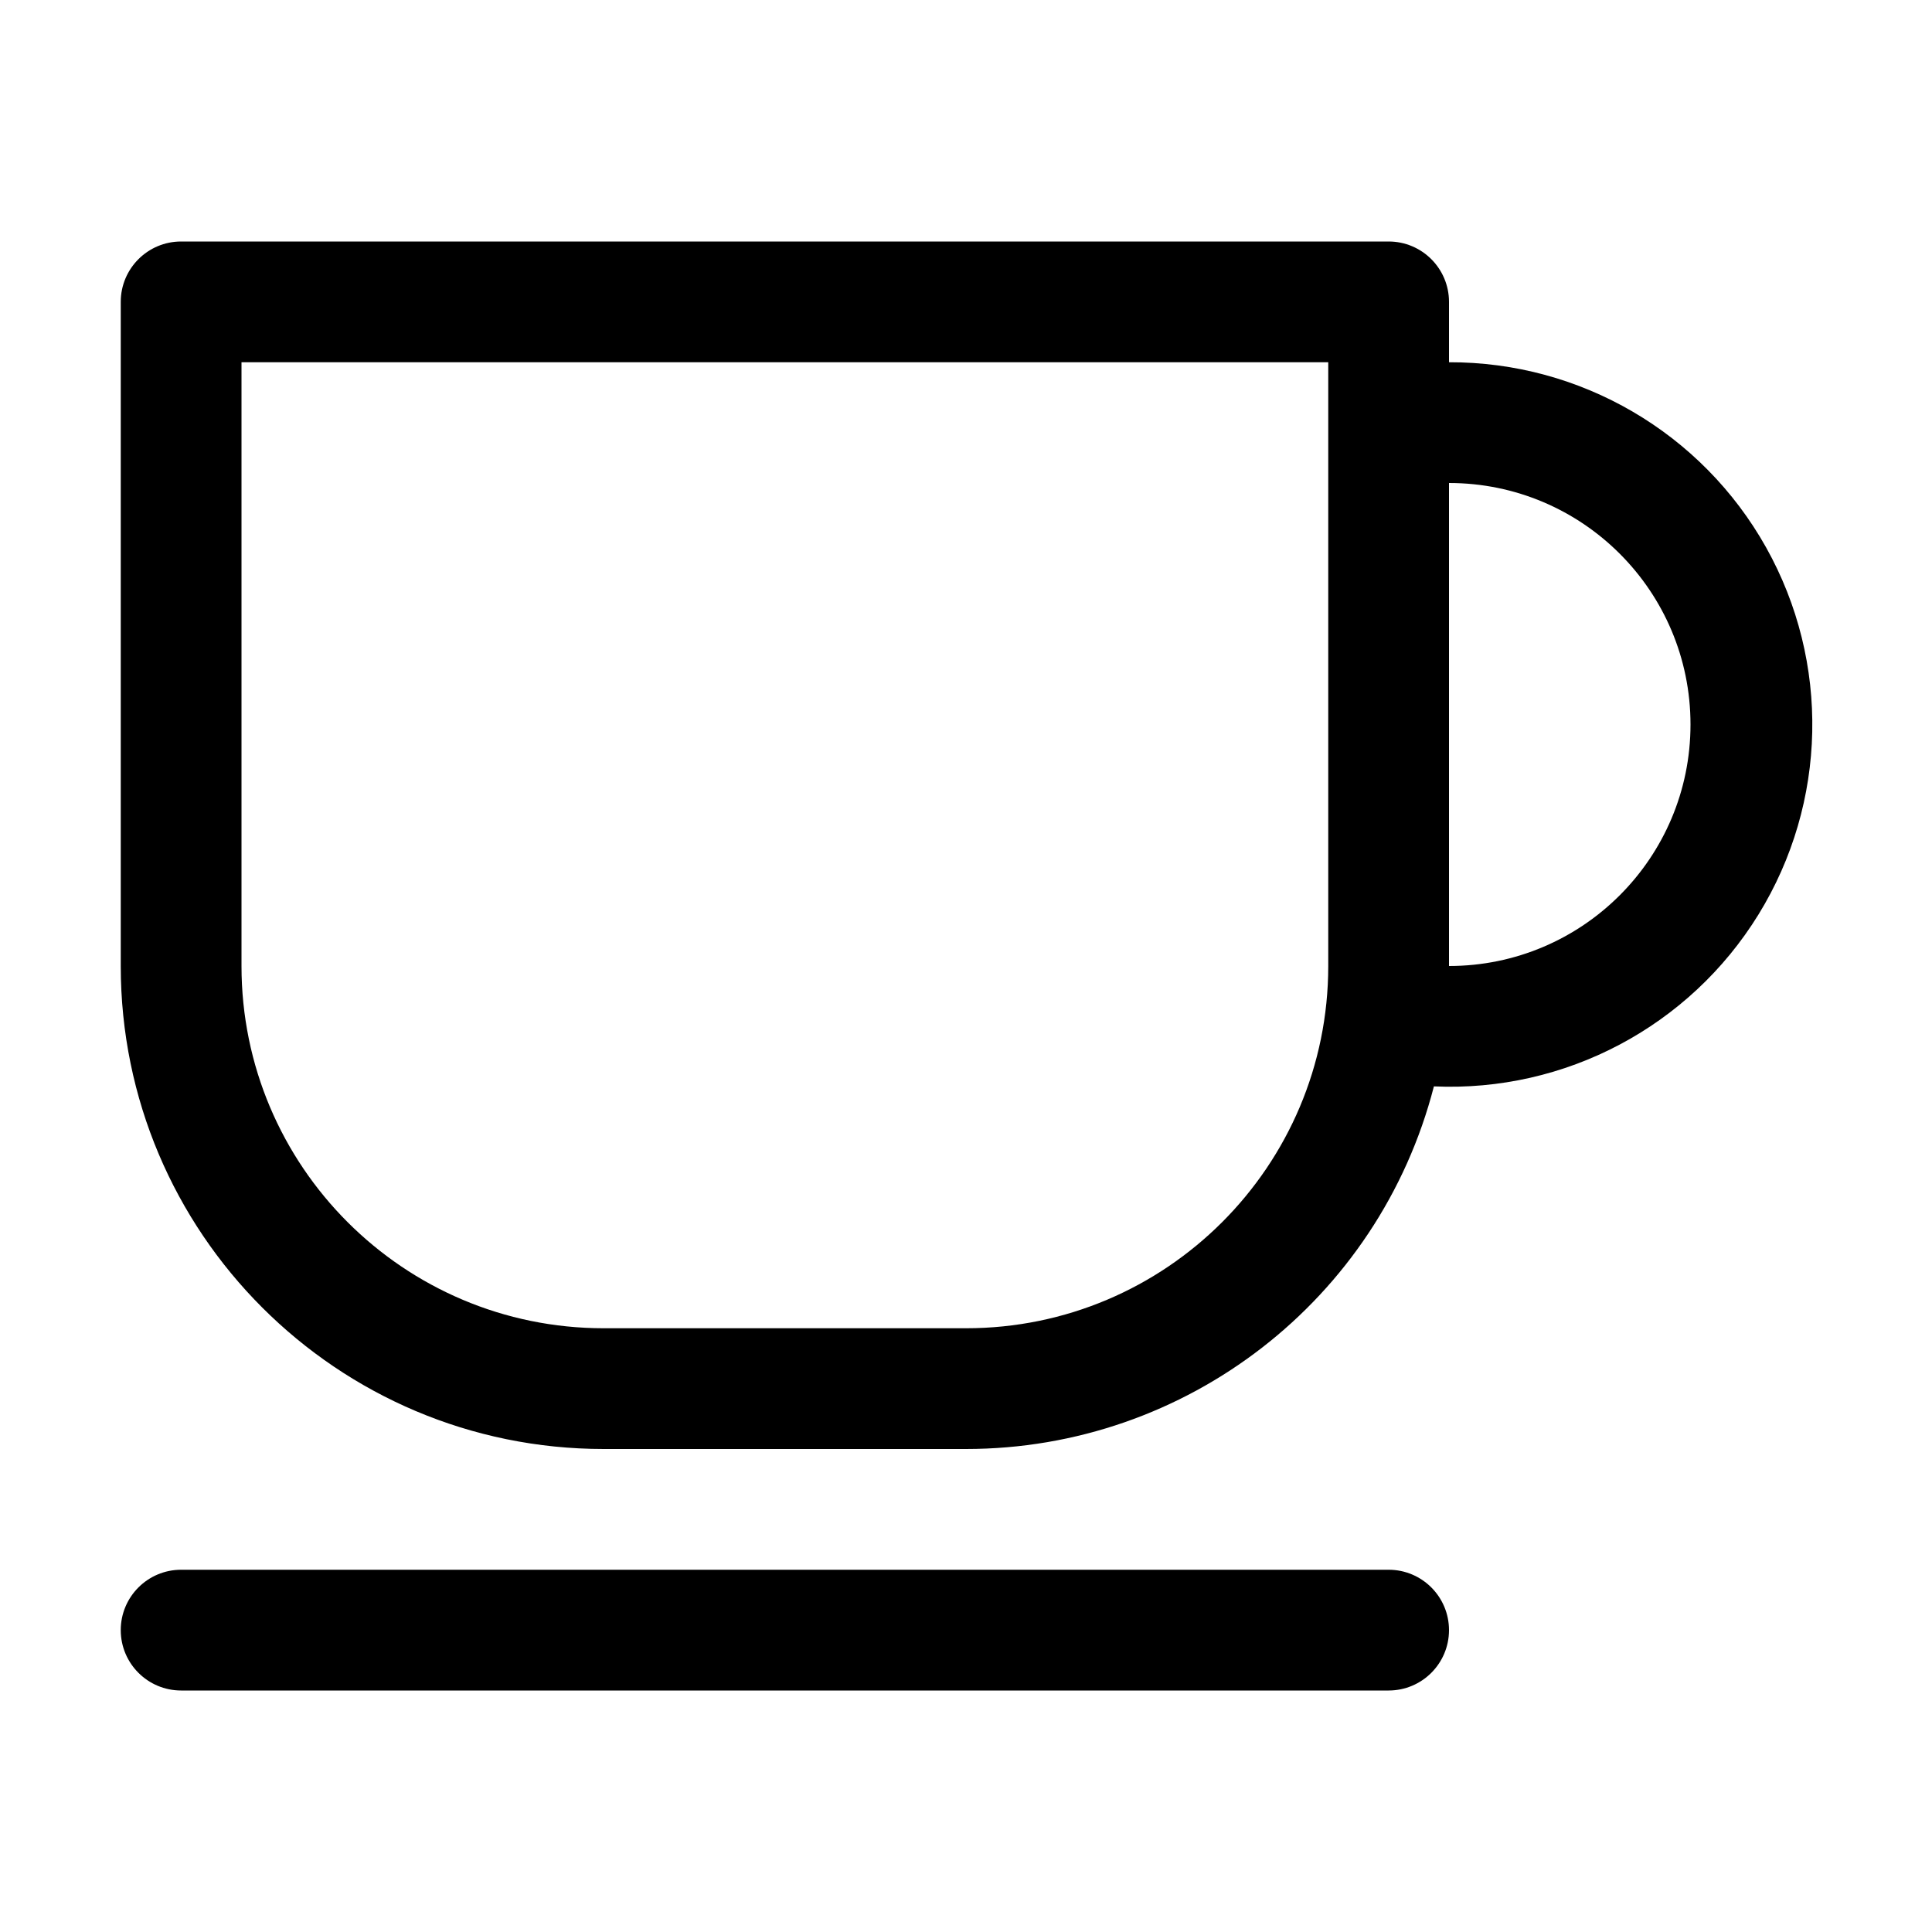
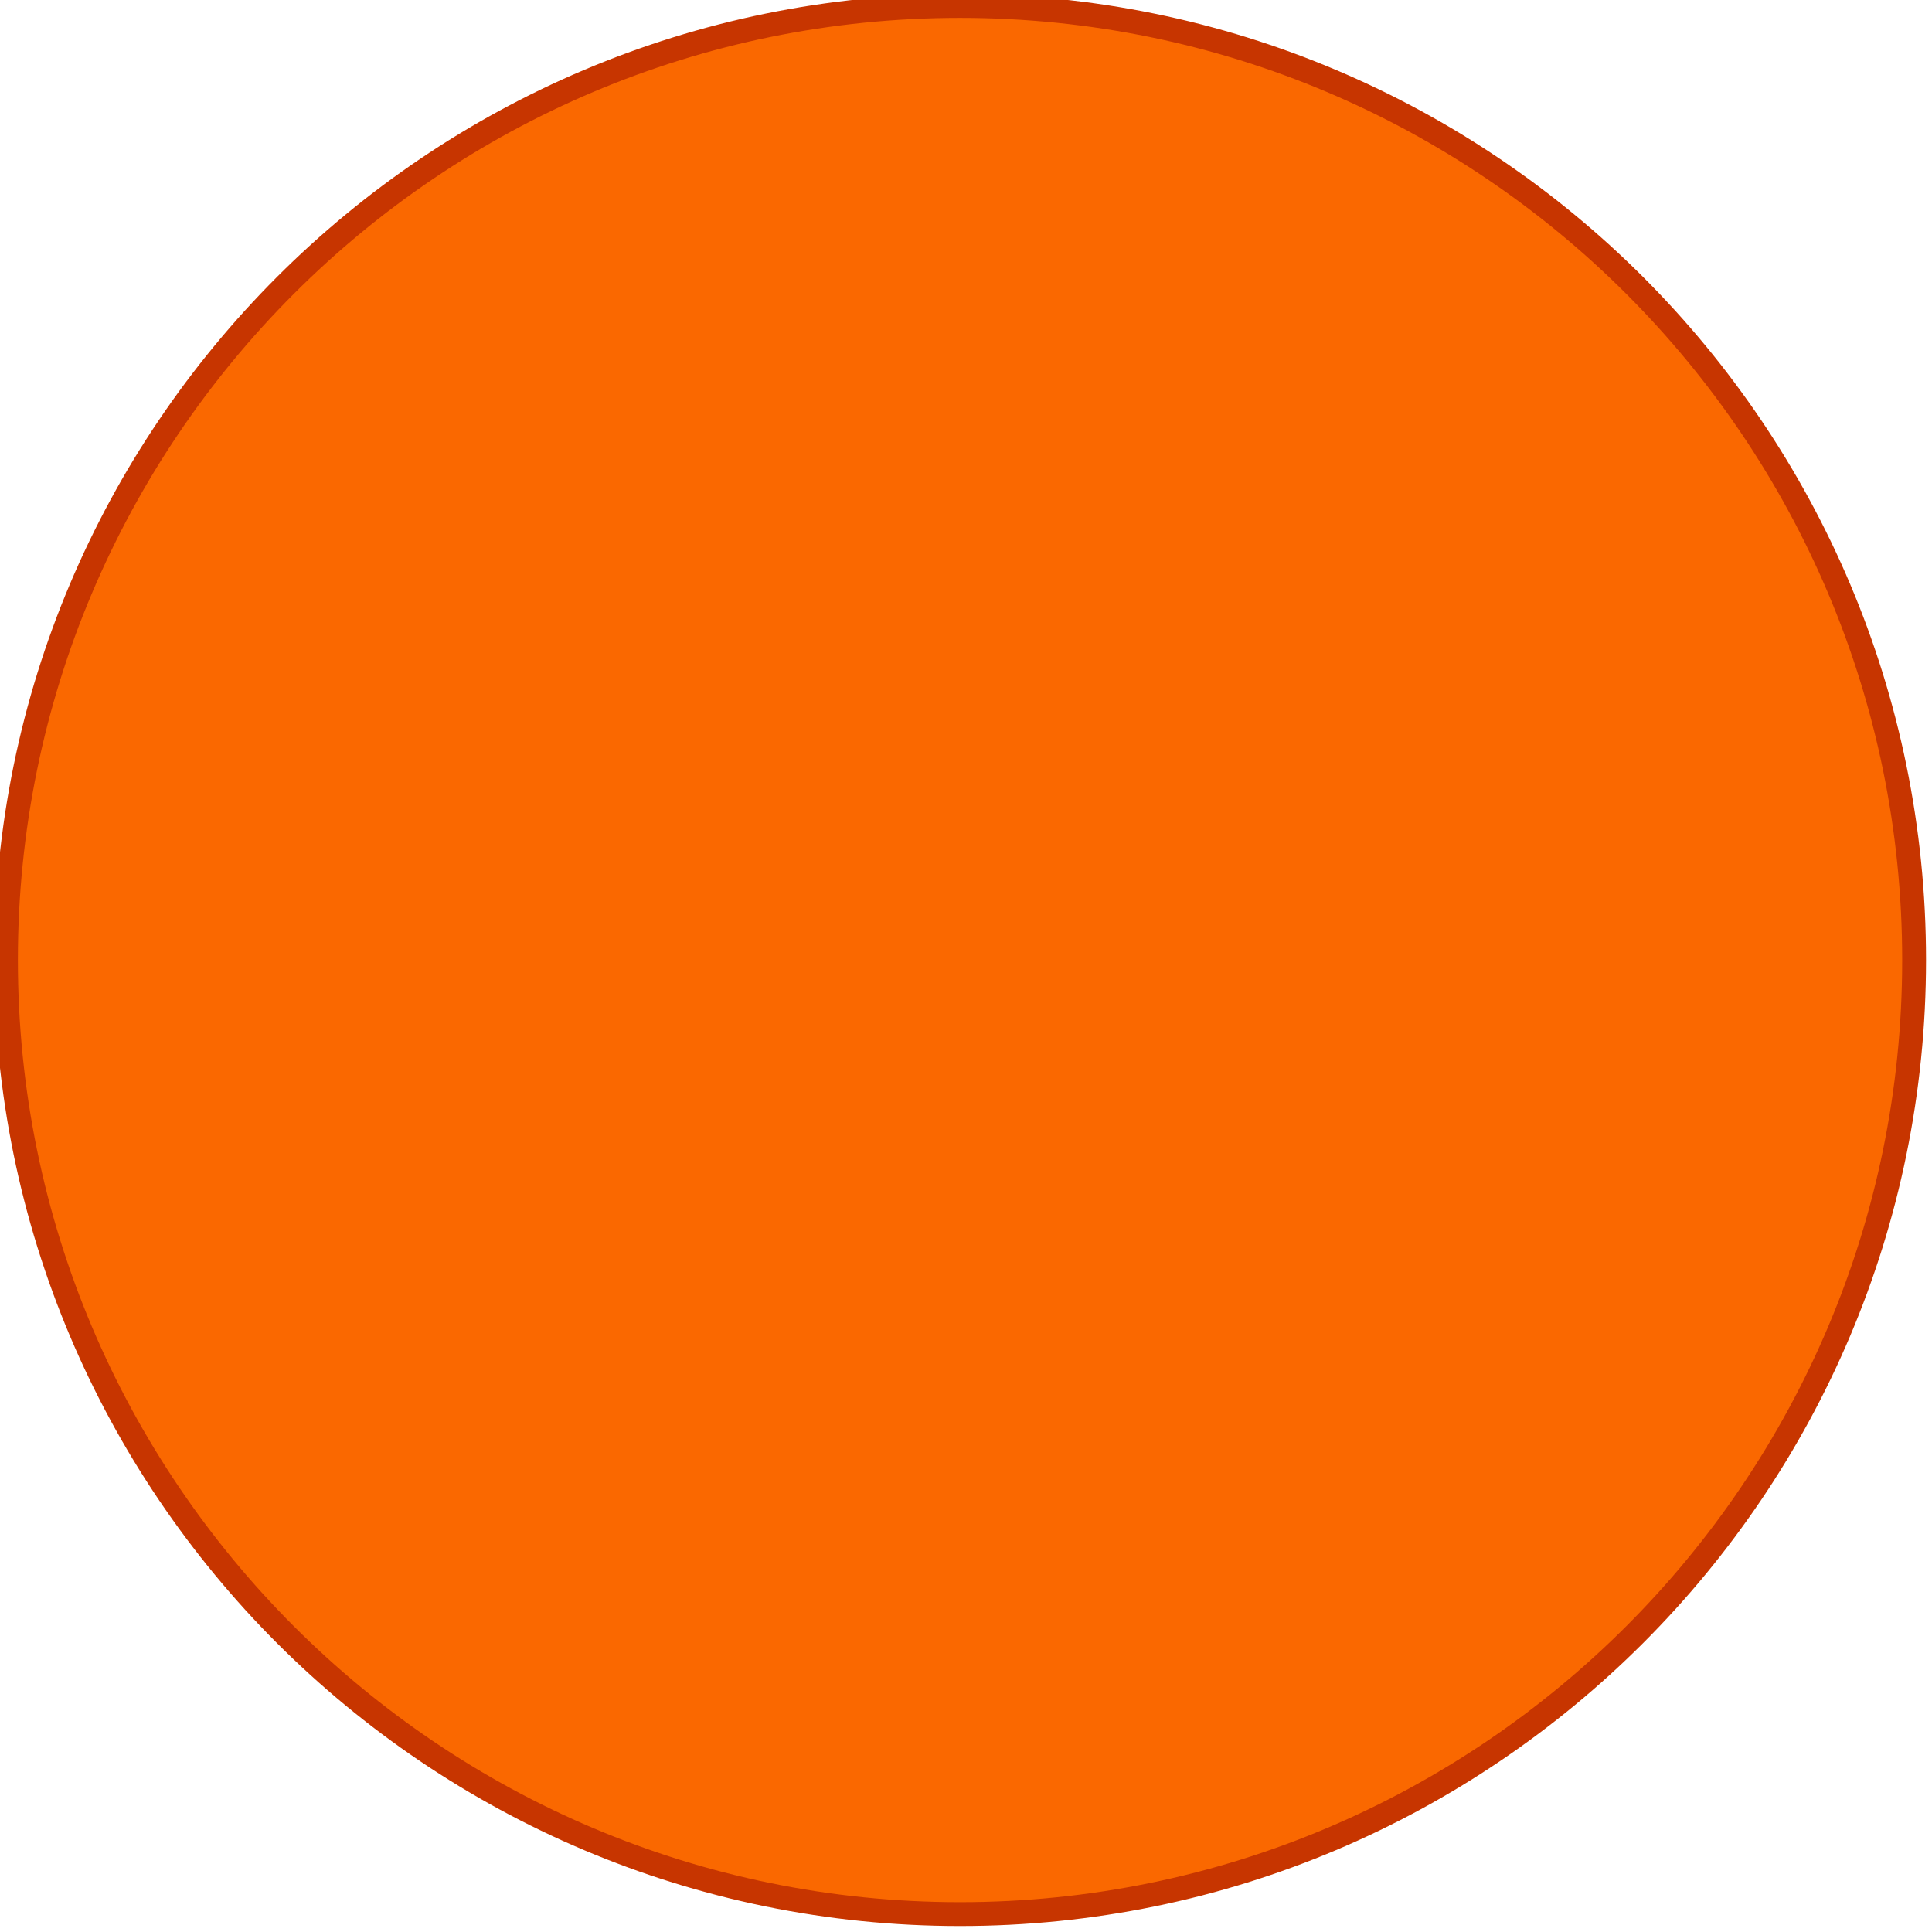
- <svg xmlns="http://www.w3.org/2000/svg" width="800px" height="800px" viewBox="0 0 1024 1024">
-   <path fill="#000000" d="M768 192a192 192 0 1 1-8 383.808A256.128 256.128 0 0 1 512 768H320A256 256 0 0 1 64 512V160a32 32 0 0 1 32-32h640a32 32 0 0 1 32 32v32zm0 64v256a128 128 0 1 0 0-256zM96 832h640a32 32 0 1 1 0 64H96a32 32 0 1 1 0-64zm32-640v320a192 192 0 0 0 192 192h192a192 192 0 0 0 192-192V192H128z" />
+ <svg xmlns="http://www.w3.org/2000/svg" version="1.1" width="10px" height="10px" viewBox="-0.5 -0.5 162 162">
+   <defs />
+   <g>
+     <g data-cell-id="0">
+       <g data-cell-id="1">
+         <g data-cell-id="LaeLsLkfTctXqr4MT4EH-1">
+           <g>
+             <ellipse cx="80" cy="80" rx="80" ry="80" fill="#fa6800" stroke="#c73500" stroke-width="2" pointer-events="all" />
+           </g>
+         </g>
+       </g>
+     </g>
+   </g>
</svg>
